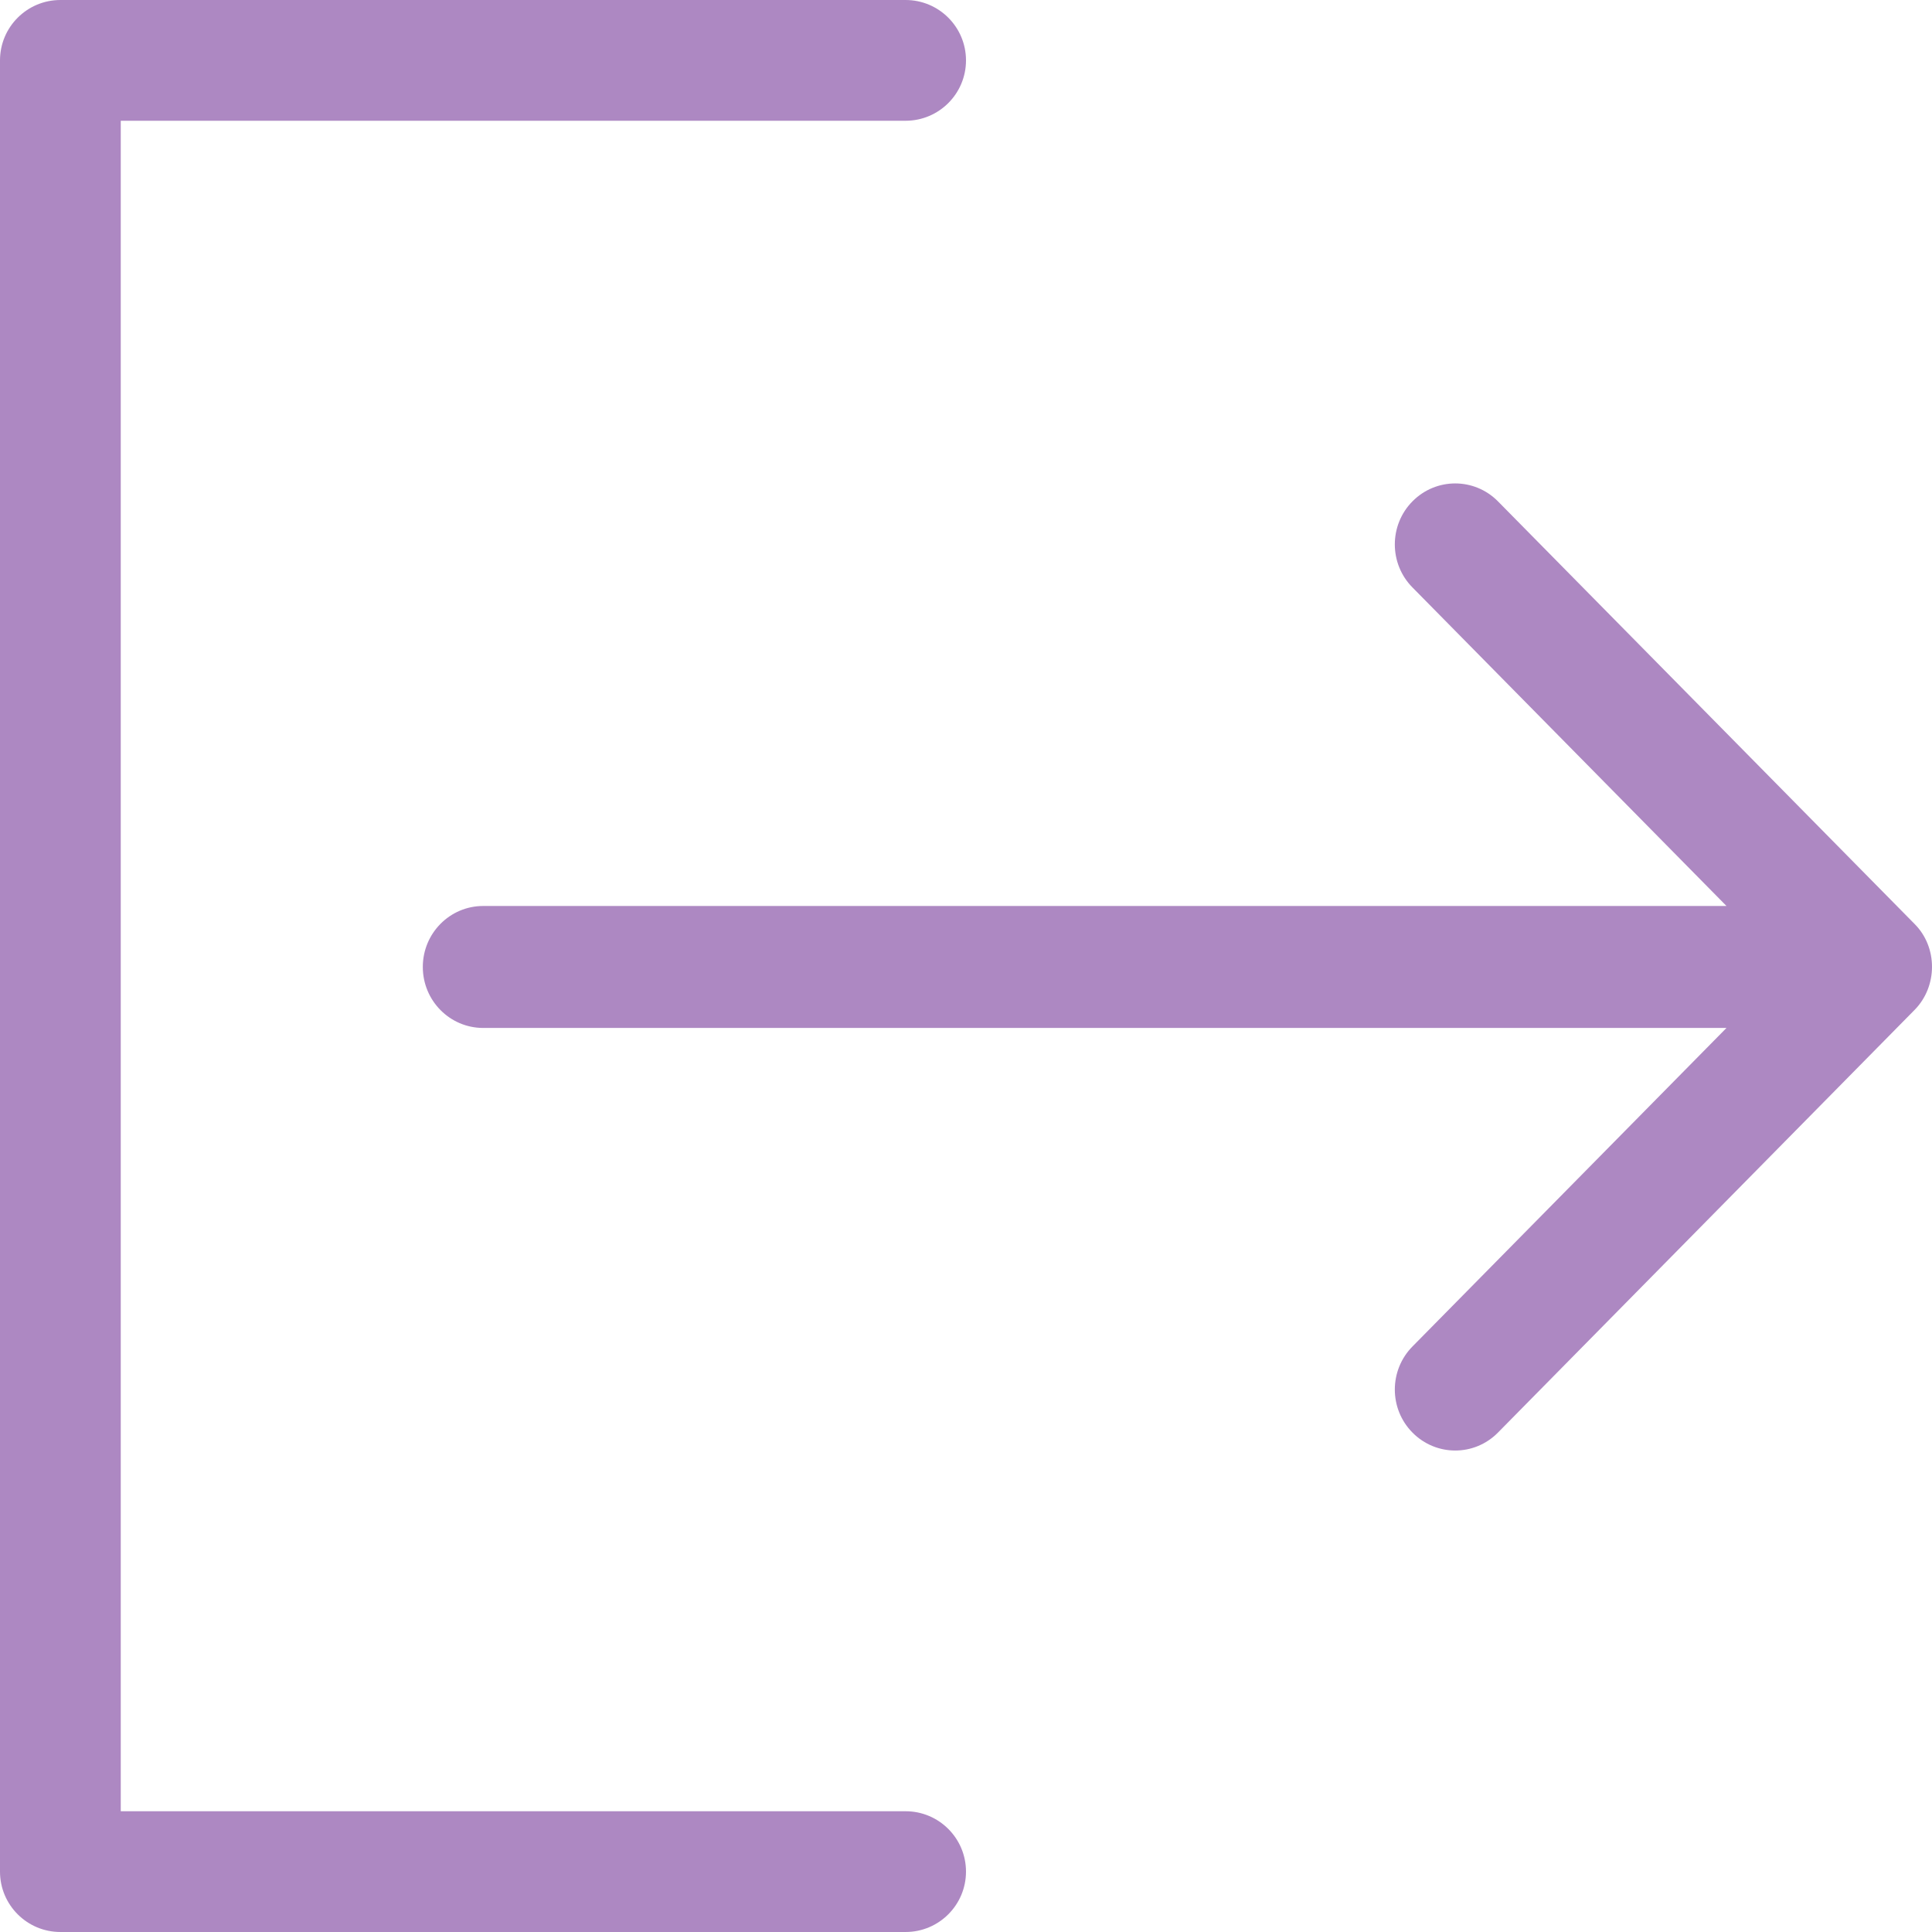
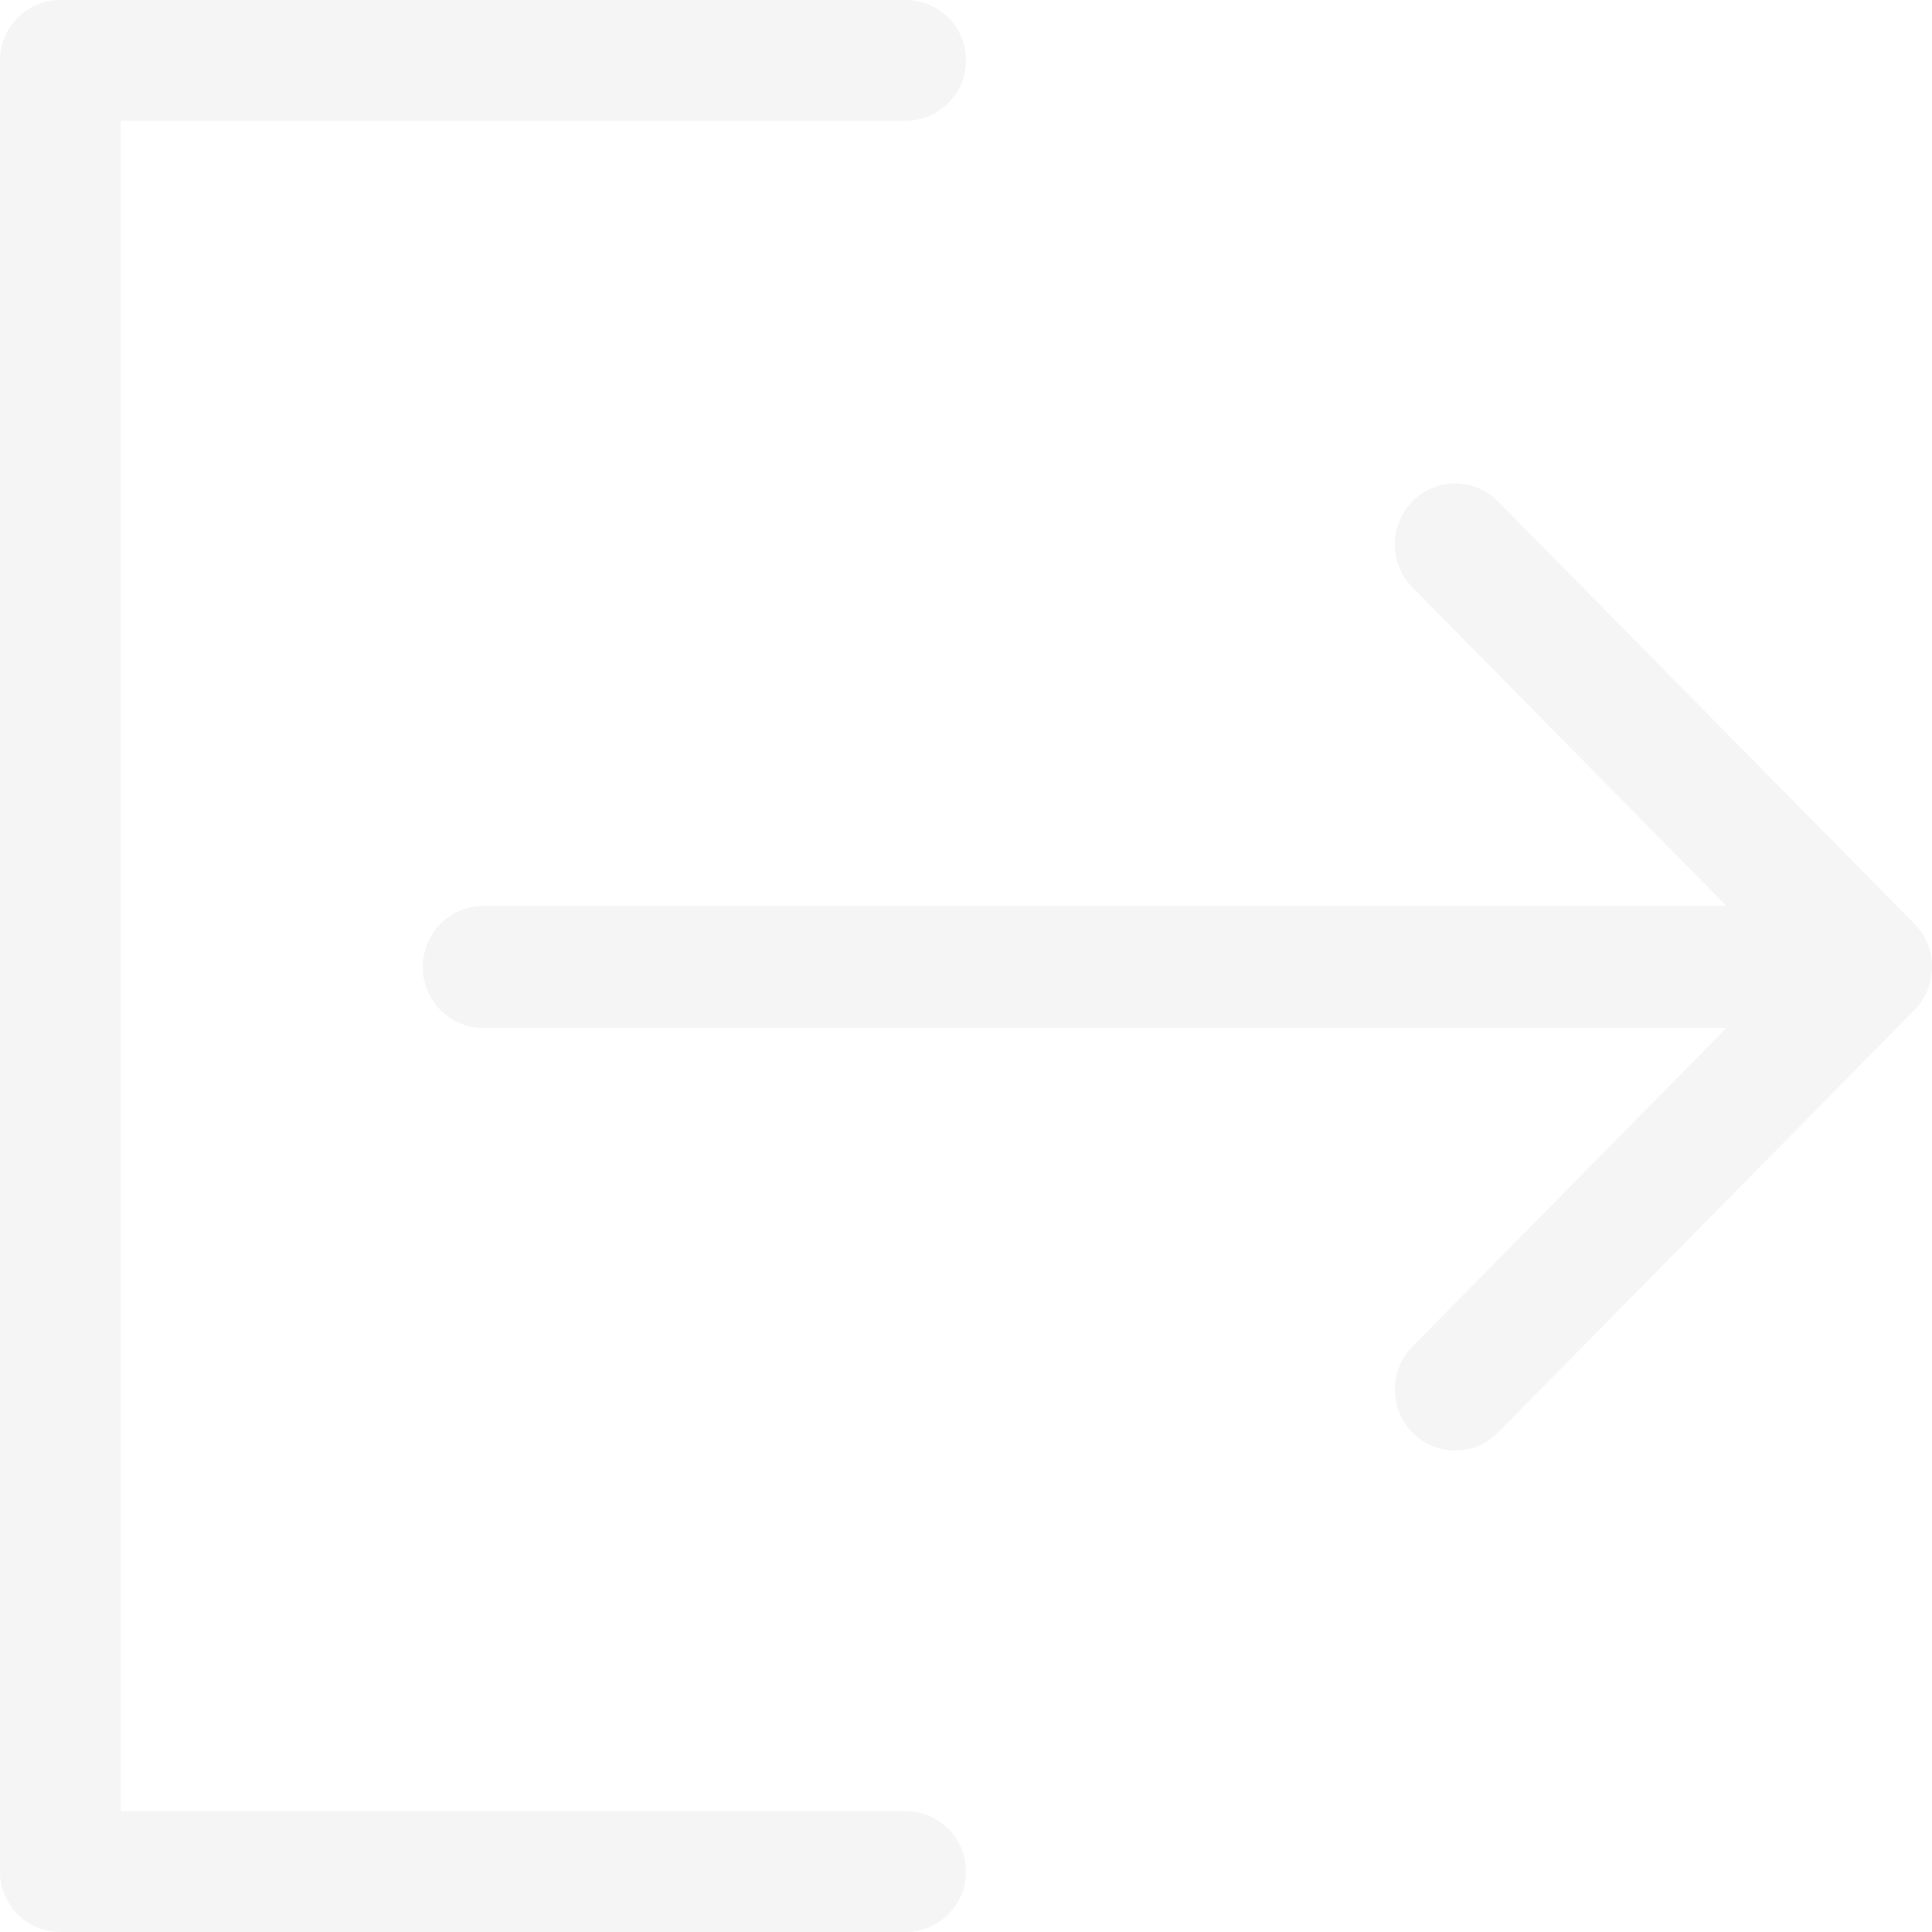
- <svg xmlns="http://www.w3.org/2000/svg" fill="#AD88C2" height="800px" width="800px" version="1.1" id="Capa_1" viewBox="0 0 384.971 384.971" xml:space="preserve">
+ <svg xmlns="http://www.w3.org/2000/svg" fill="#F5F5F5" height="800px" width="800px" version="1.1" id="Capa_1" viewBox="0 0 384.971 384.971" xml:space="preserve">
  <g>
    <g id="Sign_Out">
      <path d="M180.455,360.91H24.061V24.061h156.394c6.641,0,12.03-5.39,12.03-12.03s-5.39-12.03-12.03-12.03H12.03    C5.39,0.001,0,5.39,0,12.031V372.94c0,6.641,5.39,12.03,12.03,12.03h168.424c6.641,0,12.03-5.39,12.03-12.03    C192.485,366.299,187.095,360.91,180.455,360.91z" />
      <path d="M381.481,184.088l-83.009-84.2c-4.704-4.752-12.319-4.74-17.011,0c-4.704,4.74-4.704,12.439,0,17.179l62.558,63.46H96.279    c-6.641,0-12.03,5.438-12.03,12.151c0,6.713,5.39,12.151,12.03,12.151h247.74l-62.558,63.46c-4.704,4.752-4.704,12.439,0,17.179    c4.704,4.752,12.319,4.752,17.011,0l82.997-84.2C386.113,196.588,386.161,188.756,381.481,184.088z" />
    </g>
    <g>
	</g>
    <g>
	</g>
    <g>
	</g>
    <g>
	</g>
    <g>
	</g>
    <g>
	</g>
  </g>
</svg>
